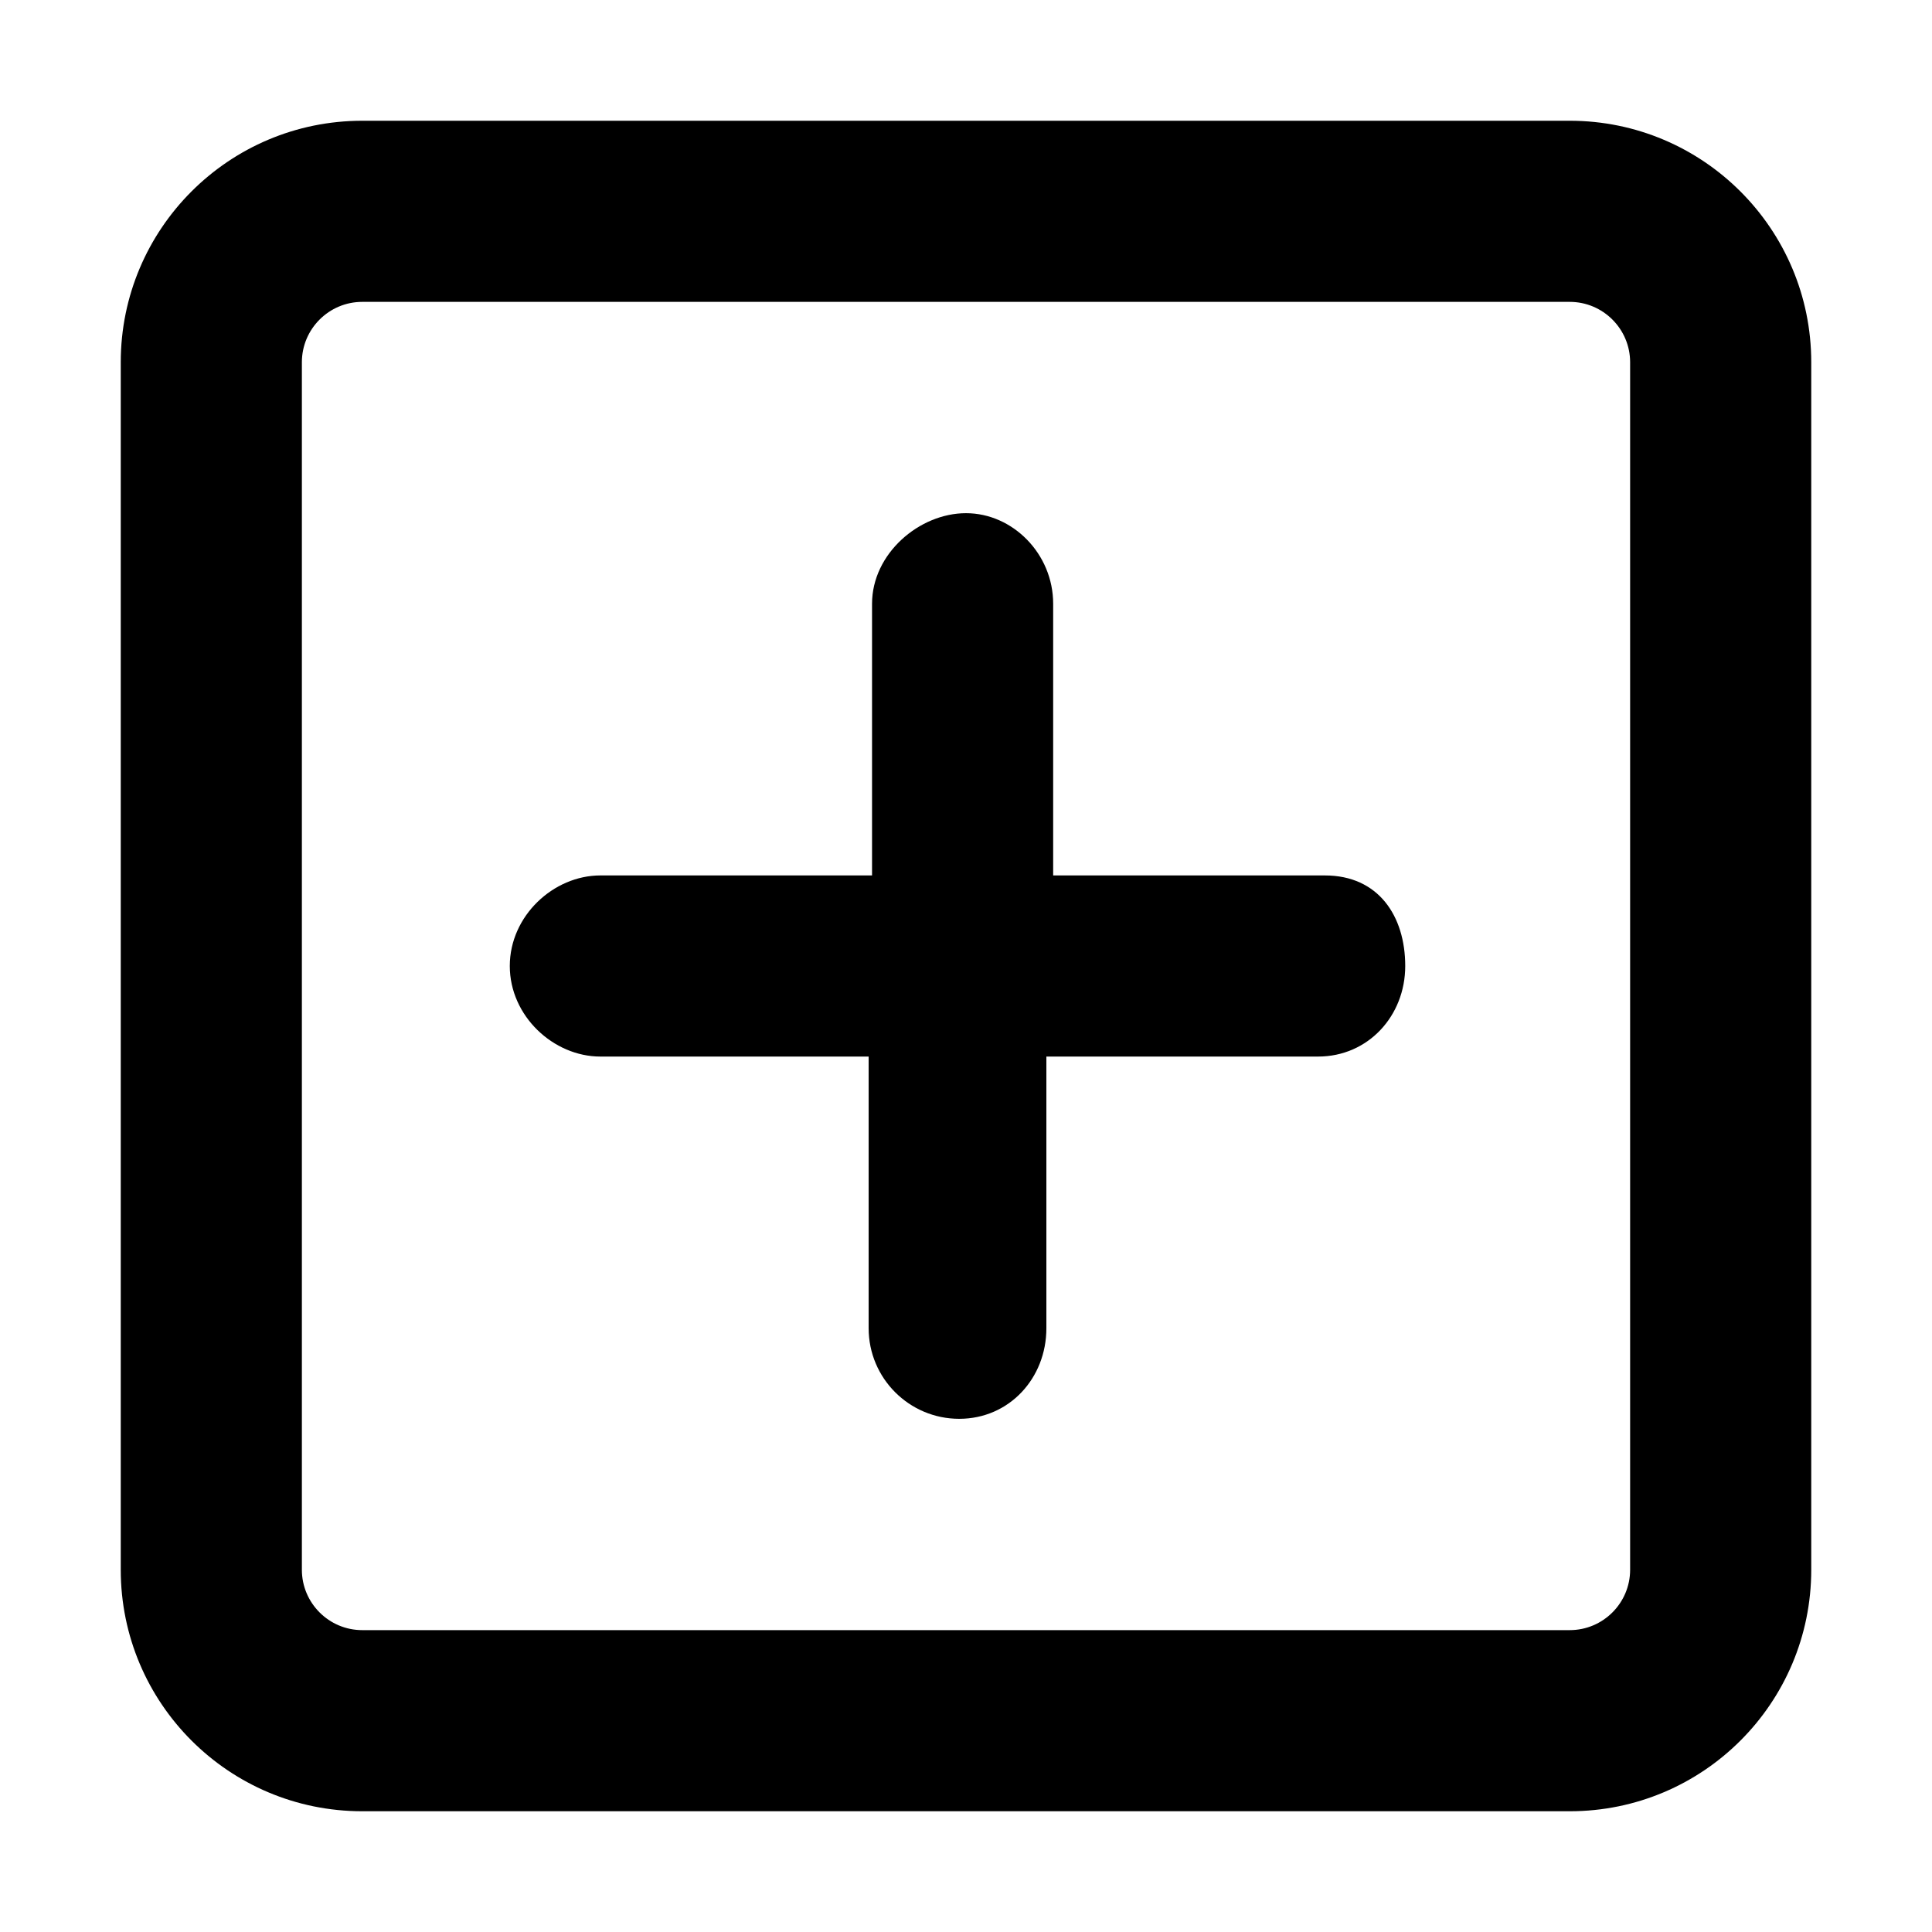
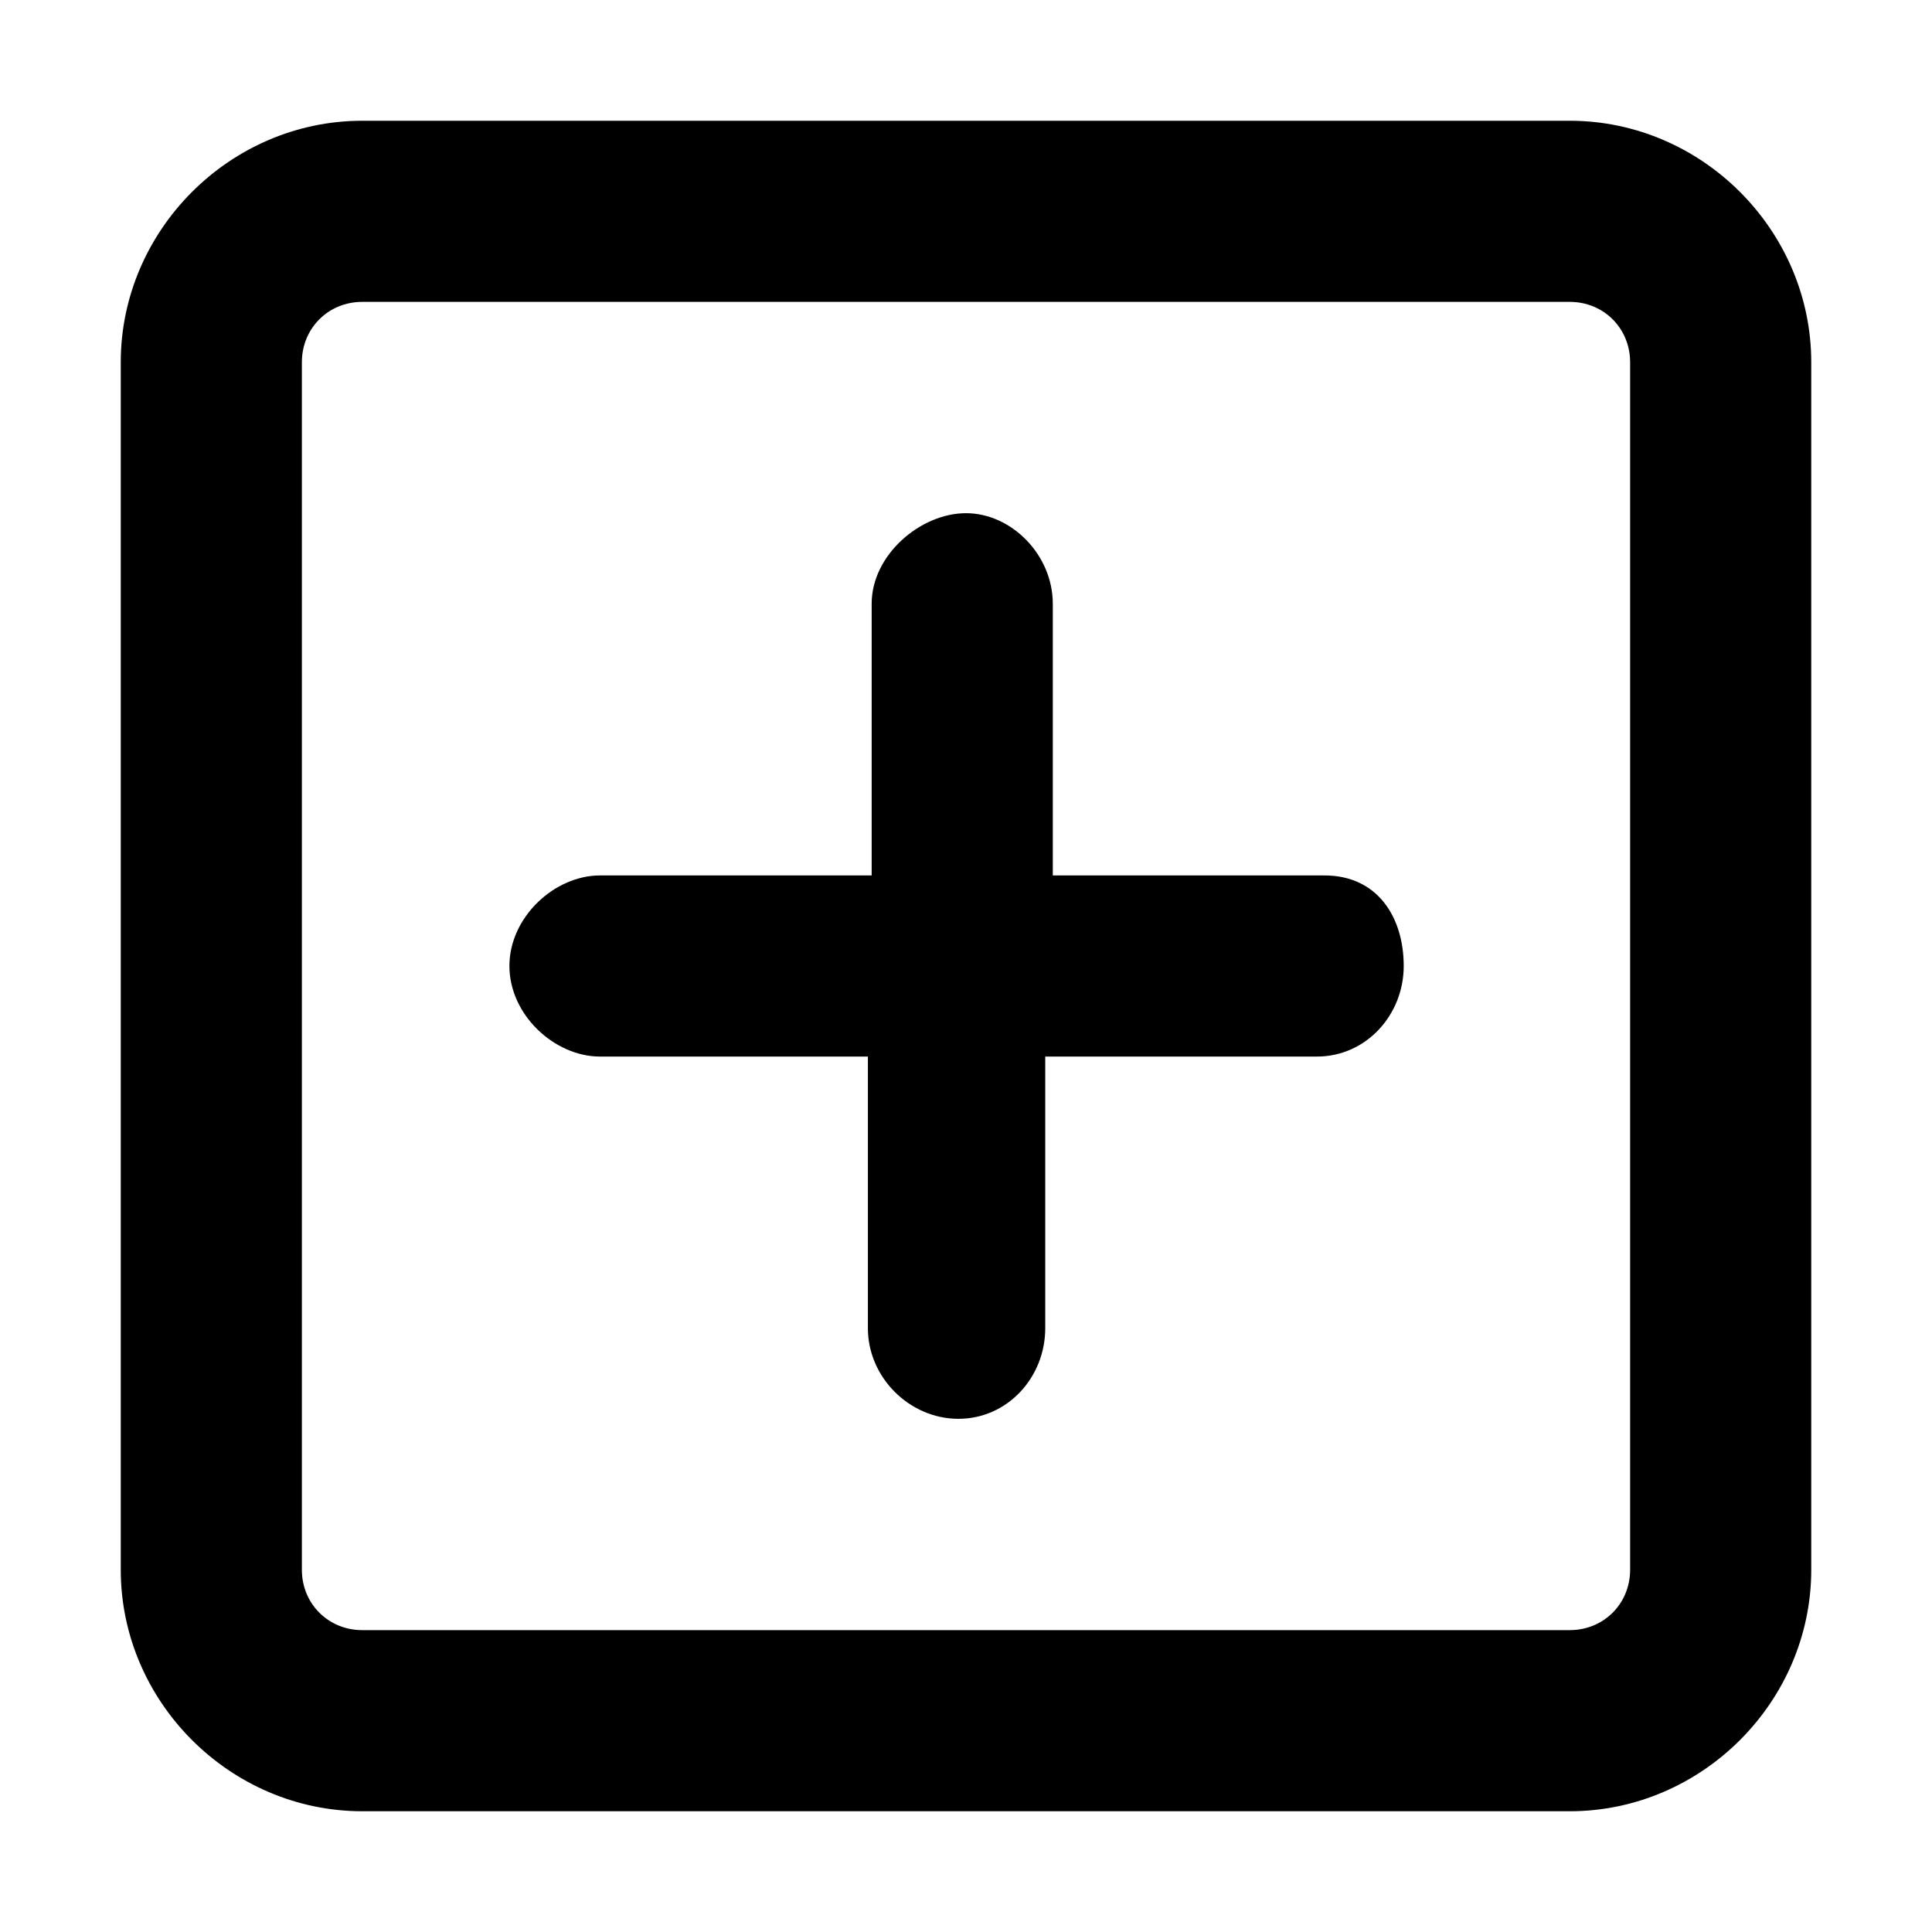
- <svg xmlns="http://www.w3.org/2000/svg" viewBox="-32 0 512 512">
-   <path fill="currentColor" d="M319.1 232h-72V160c0-13.25-10.74-24-23.1-24S199.1 146.7 199.1 160v72H127.1C114.7 232 103.1 242.7 103.1 256S114.7 280 127.1 280h71.1V352c0 13.25 10.75 24 24 24s23.1-10.75 23.1-24V280h72c13.25 0 23.1-10.75 23.1-24S333.3 232 319.1 232zM384 32H64C28.65 32 0 60.65 0 96v320c0 35.35 28.65 64 64 64h320c35.35 0 64-28.65 64-64V96C448 60.65 419.3 32 384 32zM400 416c0 8.822-7.178 16-16 16H64c-8.822 0-16-7.178-16-16V96c0-8.822 7.178-16 16-16h320c8.822 0 16 7.178 16 16V416z" />
+ <svg xmlns="http://www.w3.org/2000/svg" viewBox="0 0 512 512" fill="currentColor">
+   <path d="m351 232h-72v-72c0-13-11-24-23-24s-25 11-25 24v72h-72c-12 0-24 11-24 24s12 24 24 24h71v72c0 13 11 24 24 24s23-11 23-24v-72h72c13 0 23-11 23-24s-7-24-21-24zm65-200h-320c-35 0-64 29-64 64v320c0 35 29 64 64 64h320c35 0 64-29 64-64v-320c0-35-29-64-64-64zm16 384c0 9-7 16-16 16h-320c-9 0-16-7-16-16v-320c0-9 7-16 16-16h320c9 0 16 7 16 16v320z" />
</svg>
